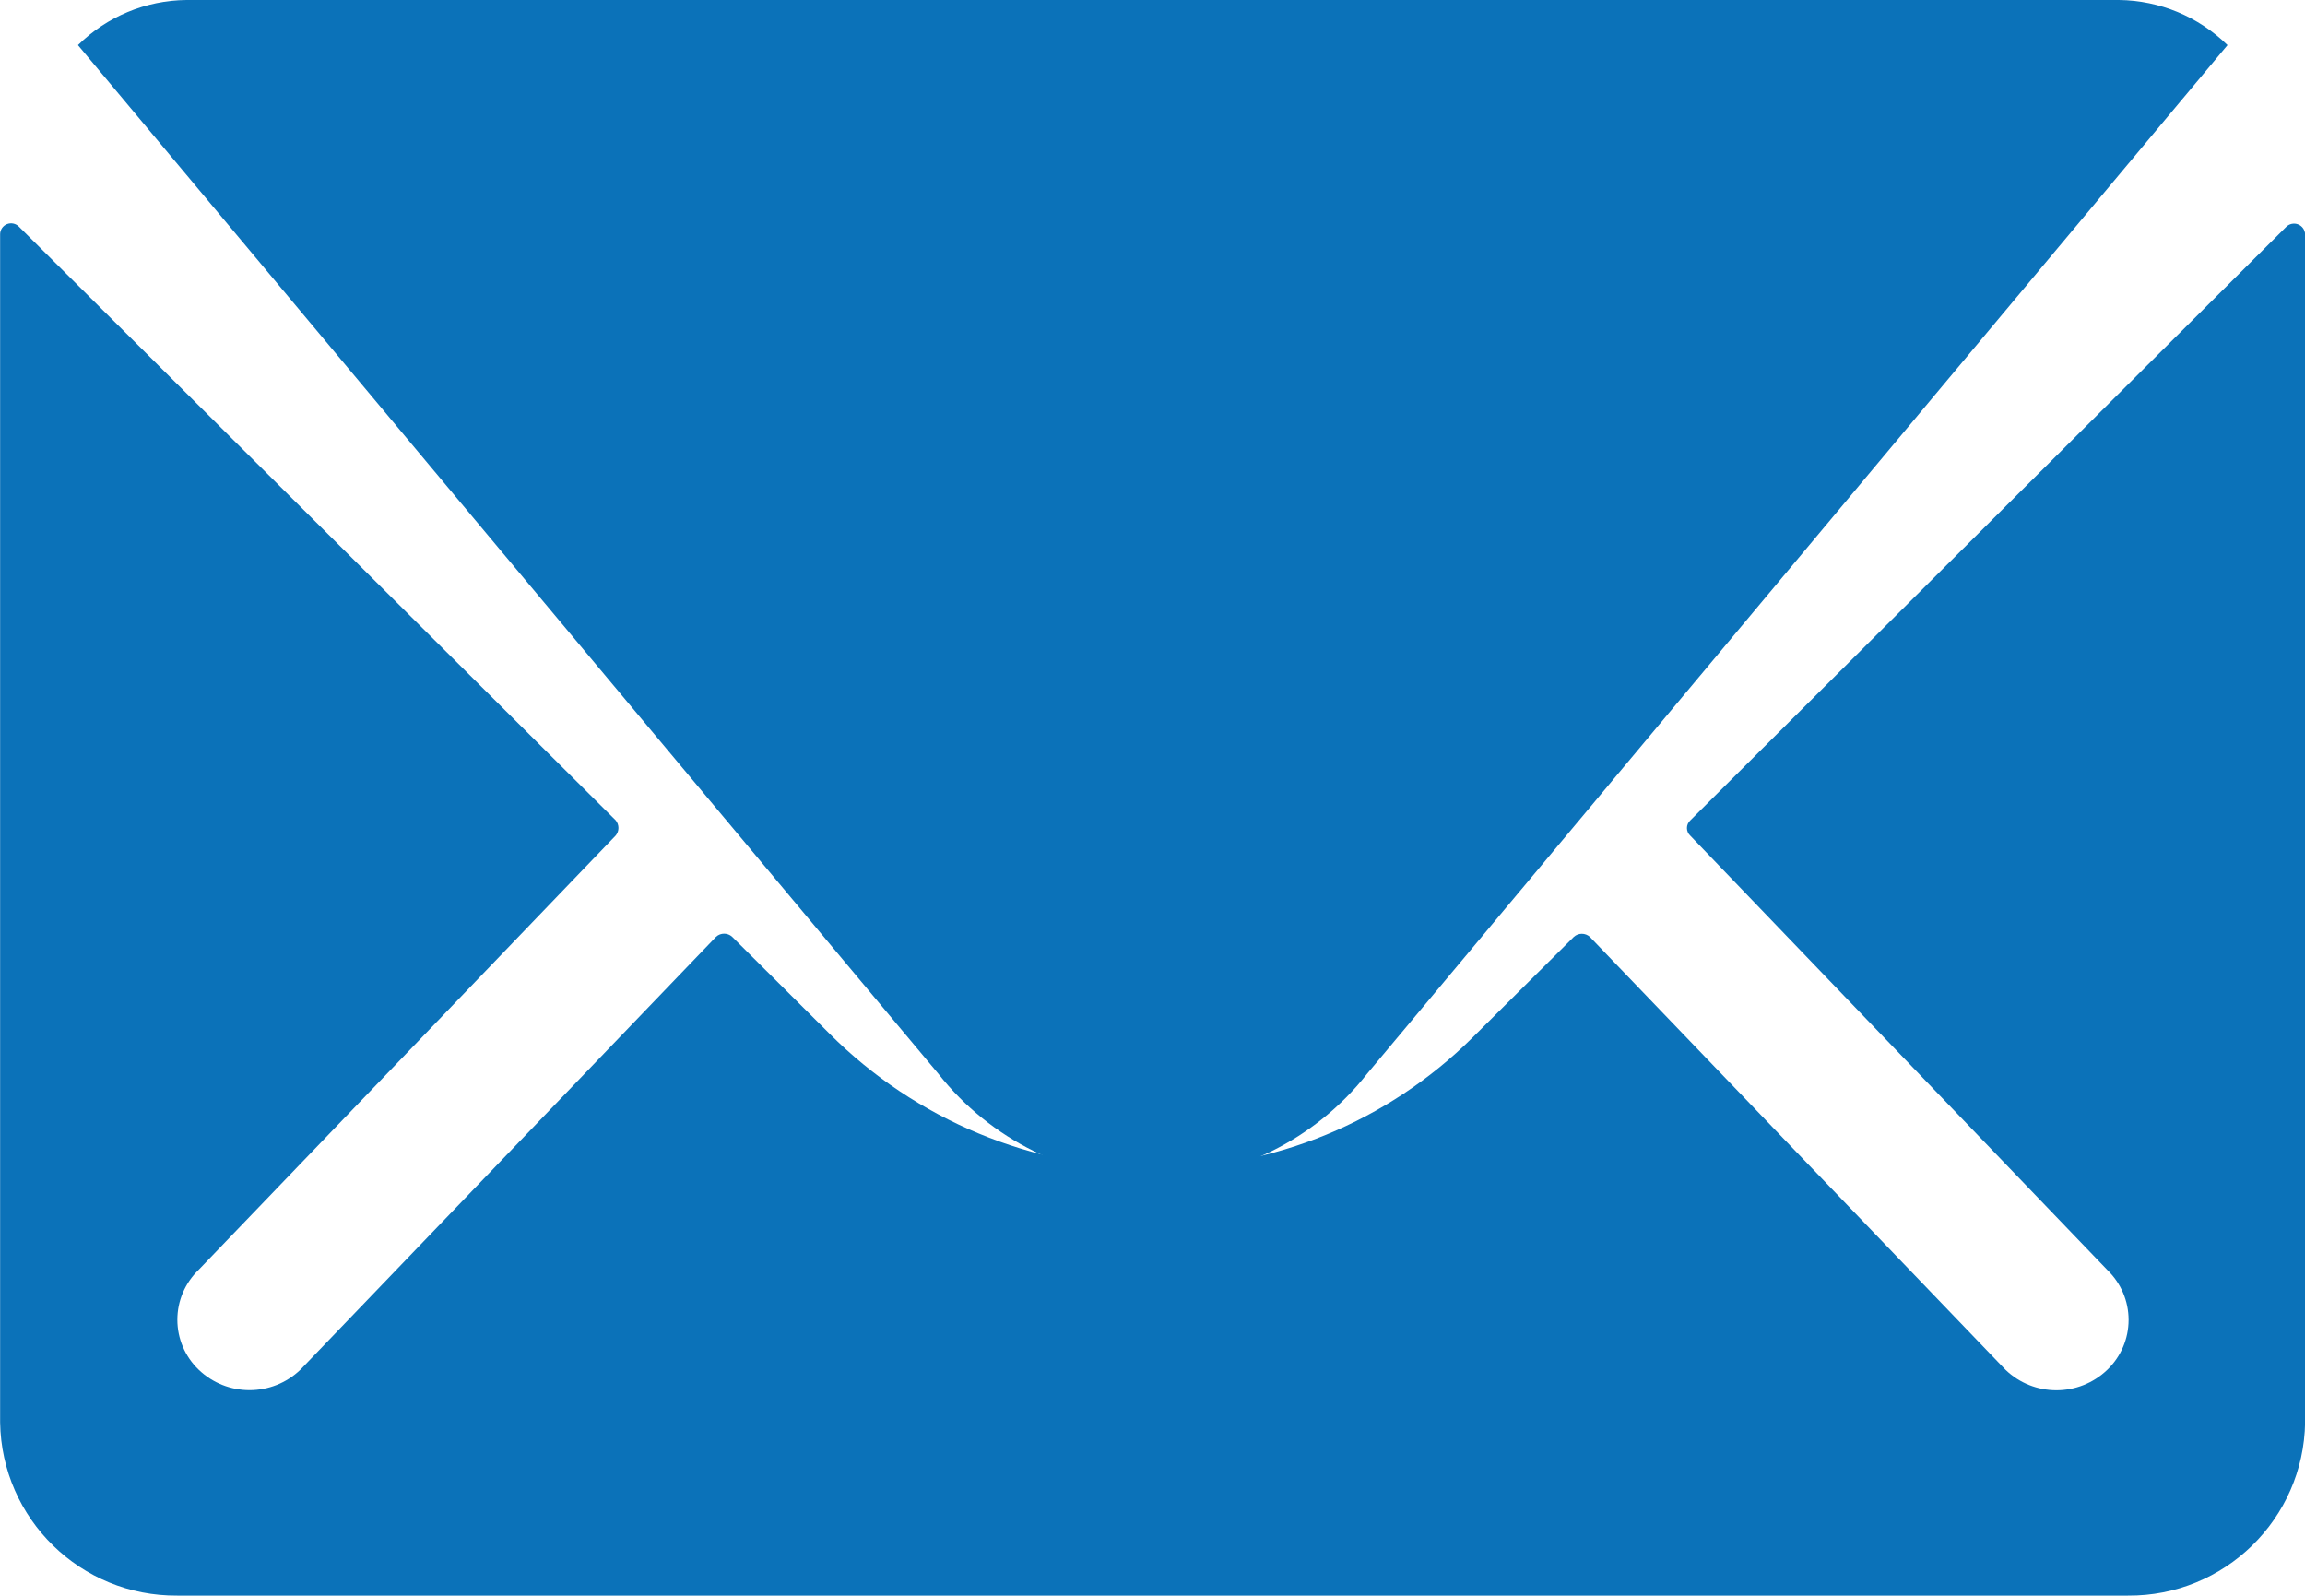
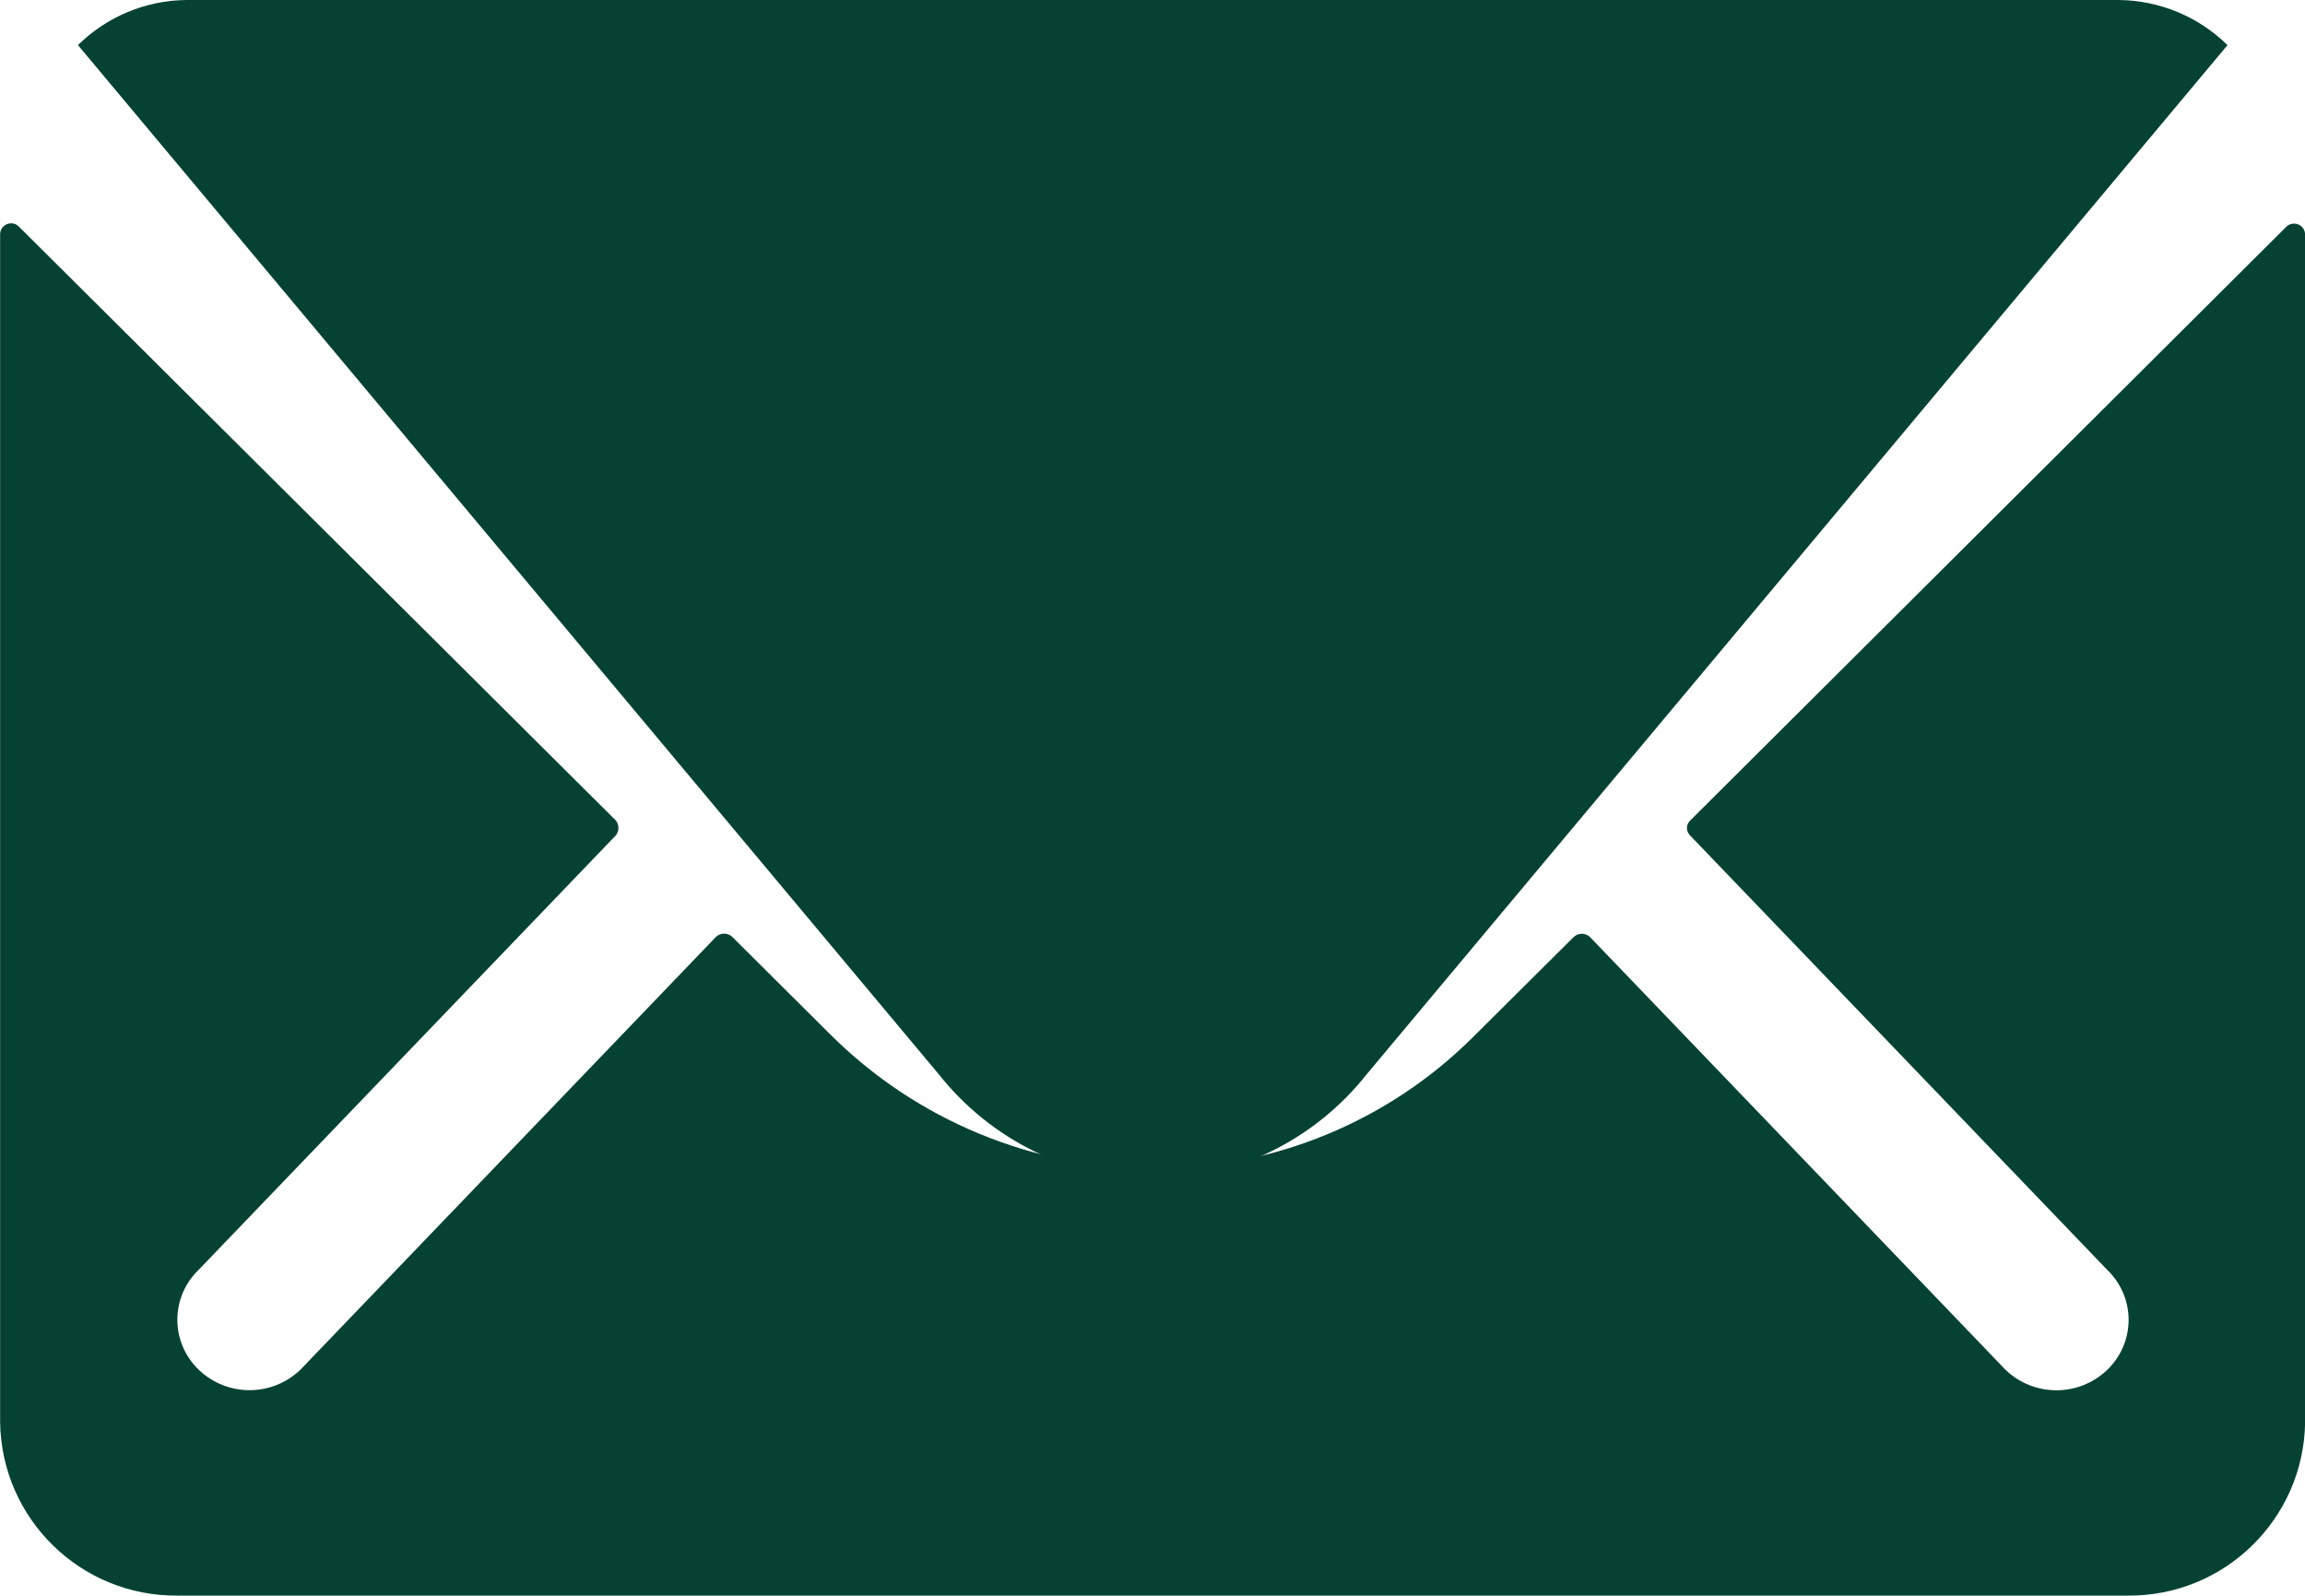
<svg xmlns="http://www.w3.org/2000/svg" width="19.365" height="13.407">
-   <path d="M19.207 1.906L14.2 6.893a.087.087 0 0 0 0 .127l3.505 3.65a.581.581 0 0 1 0 .837.617.617 0 0 1-.857 0l-3.491-3.636a.1.1 0 0 0-.135 0l-.852.847a3.791 3.791 0 0 1-2.672 1.1A3.866 3.866 0 0 1 6.97 8.685l-.819-.815a.1.1 0 0 0-.135 0l-3.491 3.636a.617.617 0 0 1-.857 0 .581.581 0 0 1 0-.837l3.505-3.65a.1.1 0 0 0 0-.127L.159 1.904a.092.092 0 0 0-.158.064v9.981a1.478 1.478 0 0 0 1.49 1.456h16.385a1.478 1.478 0 0 0 1.49-1.456V1.968a.093.093 0 0 0-.159-.062z" fill="#0b72b9" />
-   <path d="M9.683 9.912a2.337 2.337 0 0 0 1.8-.888L18.714.379A1.322 1.322 0 0 0 17.802 0H1.567a1.314 1.314 0 0 0-.912.379l7.231 8.645a2.339 2.339 0 0 0 1.797.888z" fill="#0b72b9" />
+   <path d="M19.207 1.906L14.2 6.893a.087.087 0 0 0 0 .127l3.505 3.65a.581.581 0 0 1 0 .837.617.617 0 0 1-.857 0l-3.491-3.636a.1.1 0 0 0-.135 0l-.852.847a3.791 3.791 0 0 1-2.672 1.1A3.866 3.866 0 0 1 6.97 8.685l-.819-.815a.1.1 0 0 0-.135 0l-3.491 3.636a.617.617 0 0 1-.857 0 .581.581 0 0 1 0-.837l3.505-3.65a.1.1 0 0 0 0-.127L.159 1.904a.092.092 0 0 0-.158.064v9.981a1.478 1.478 0 0 0 1.49 1.456h16.385a1.478 1.478 0 0 0 1.49-1.456V1.968a.093.093 0 0 0-.159-.062z" fill="#064233" />
+   <path d="M9.683 9.912a2.337 2.337 0 0 0 1.8-.888L18.714.379A1.322 1.322 0 0 0 17.802 0H1.567a1.314 1.314 0 0 0-.912.379l7.231 8.645a2.339 2.339 0 0 0 1.797.888z" fill="#064233" />
</svg>
